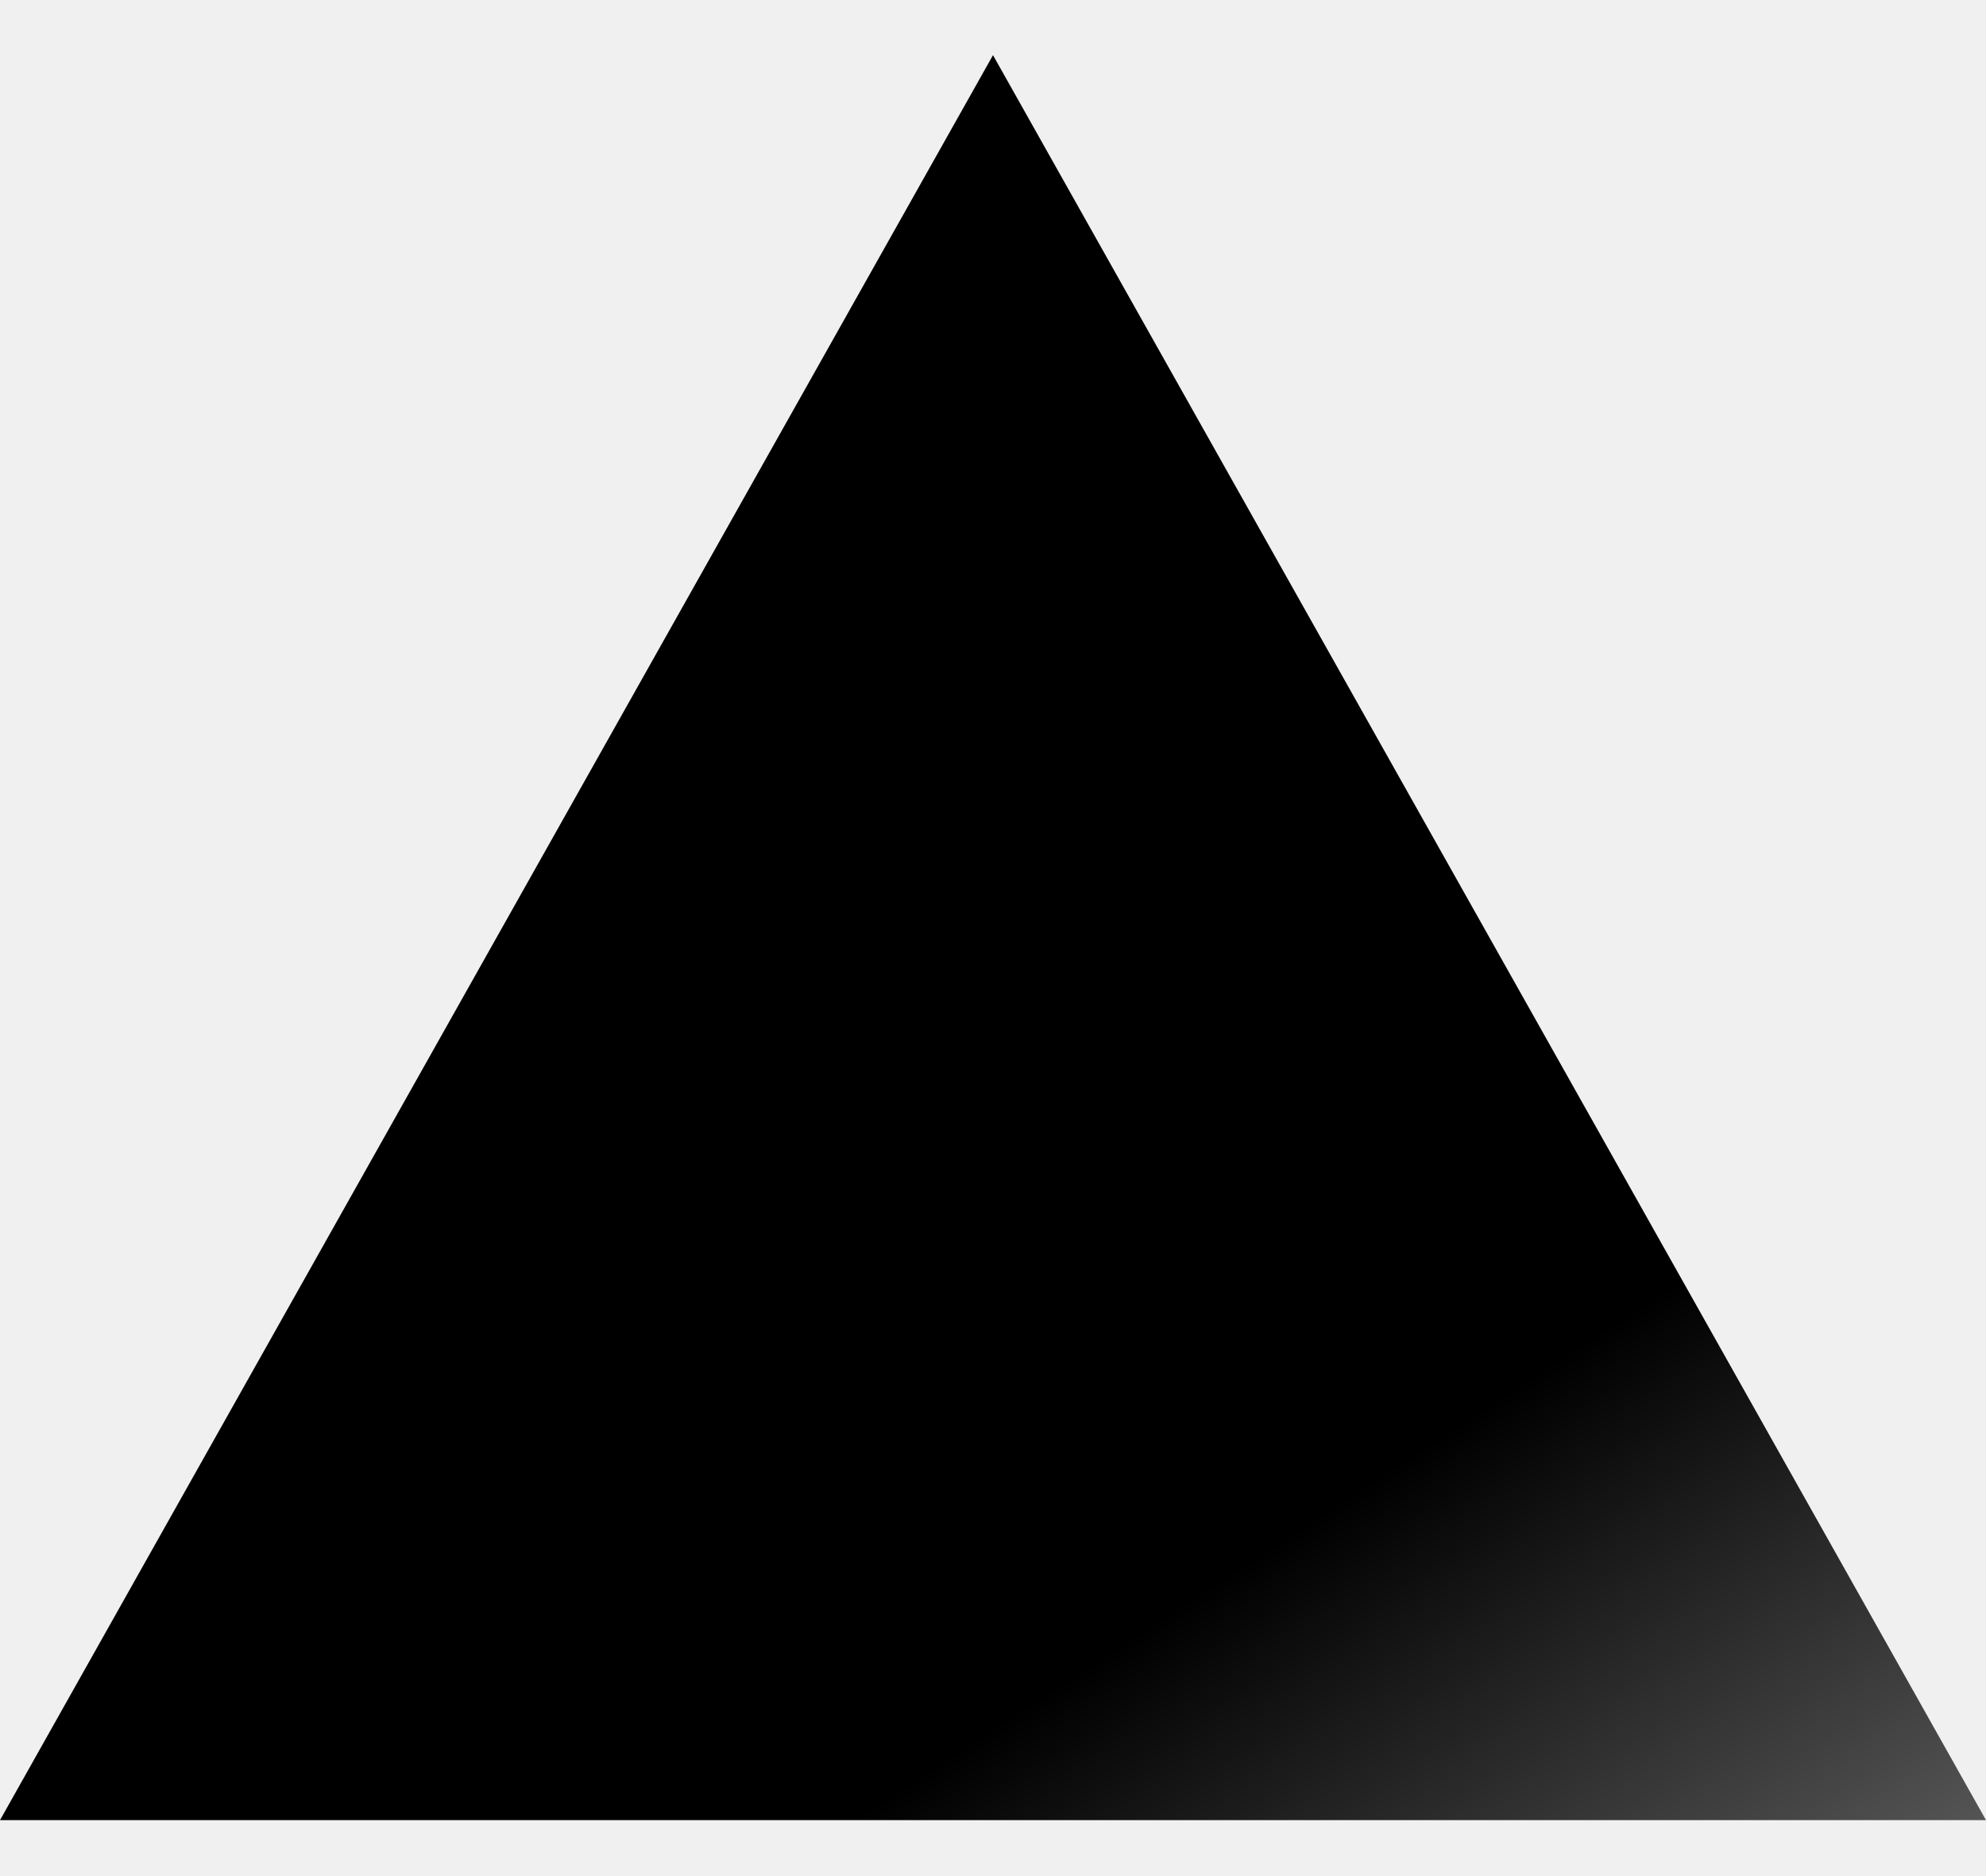
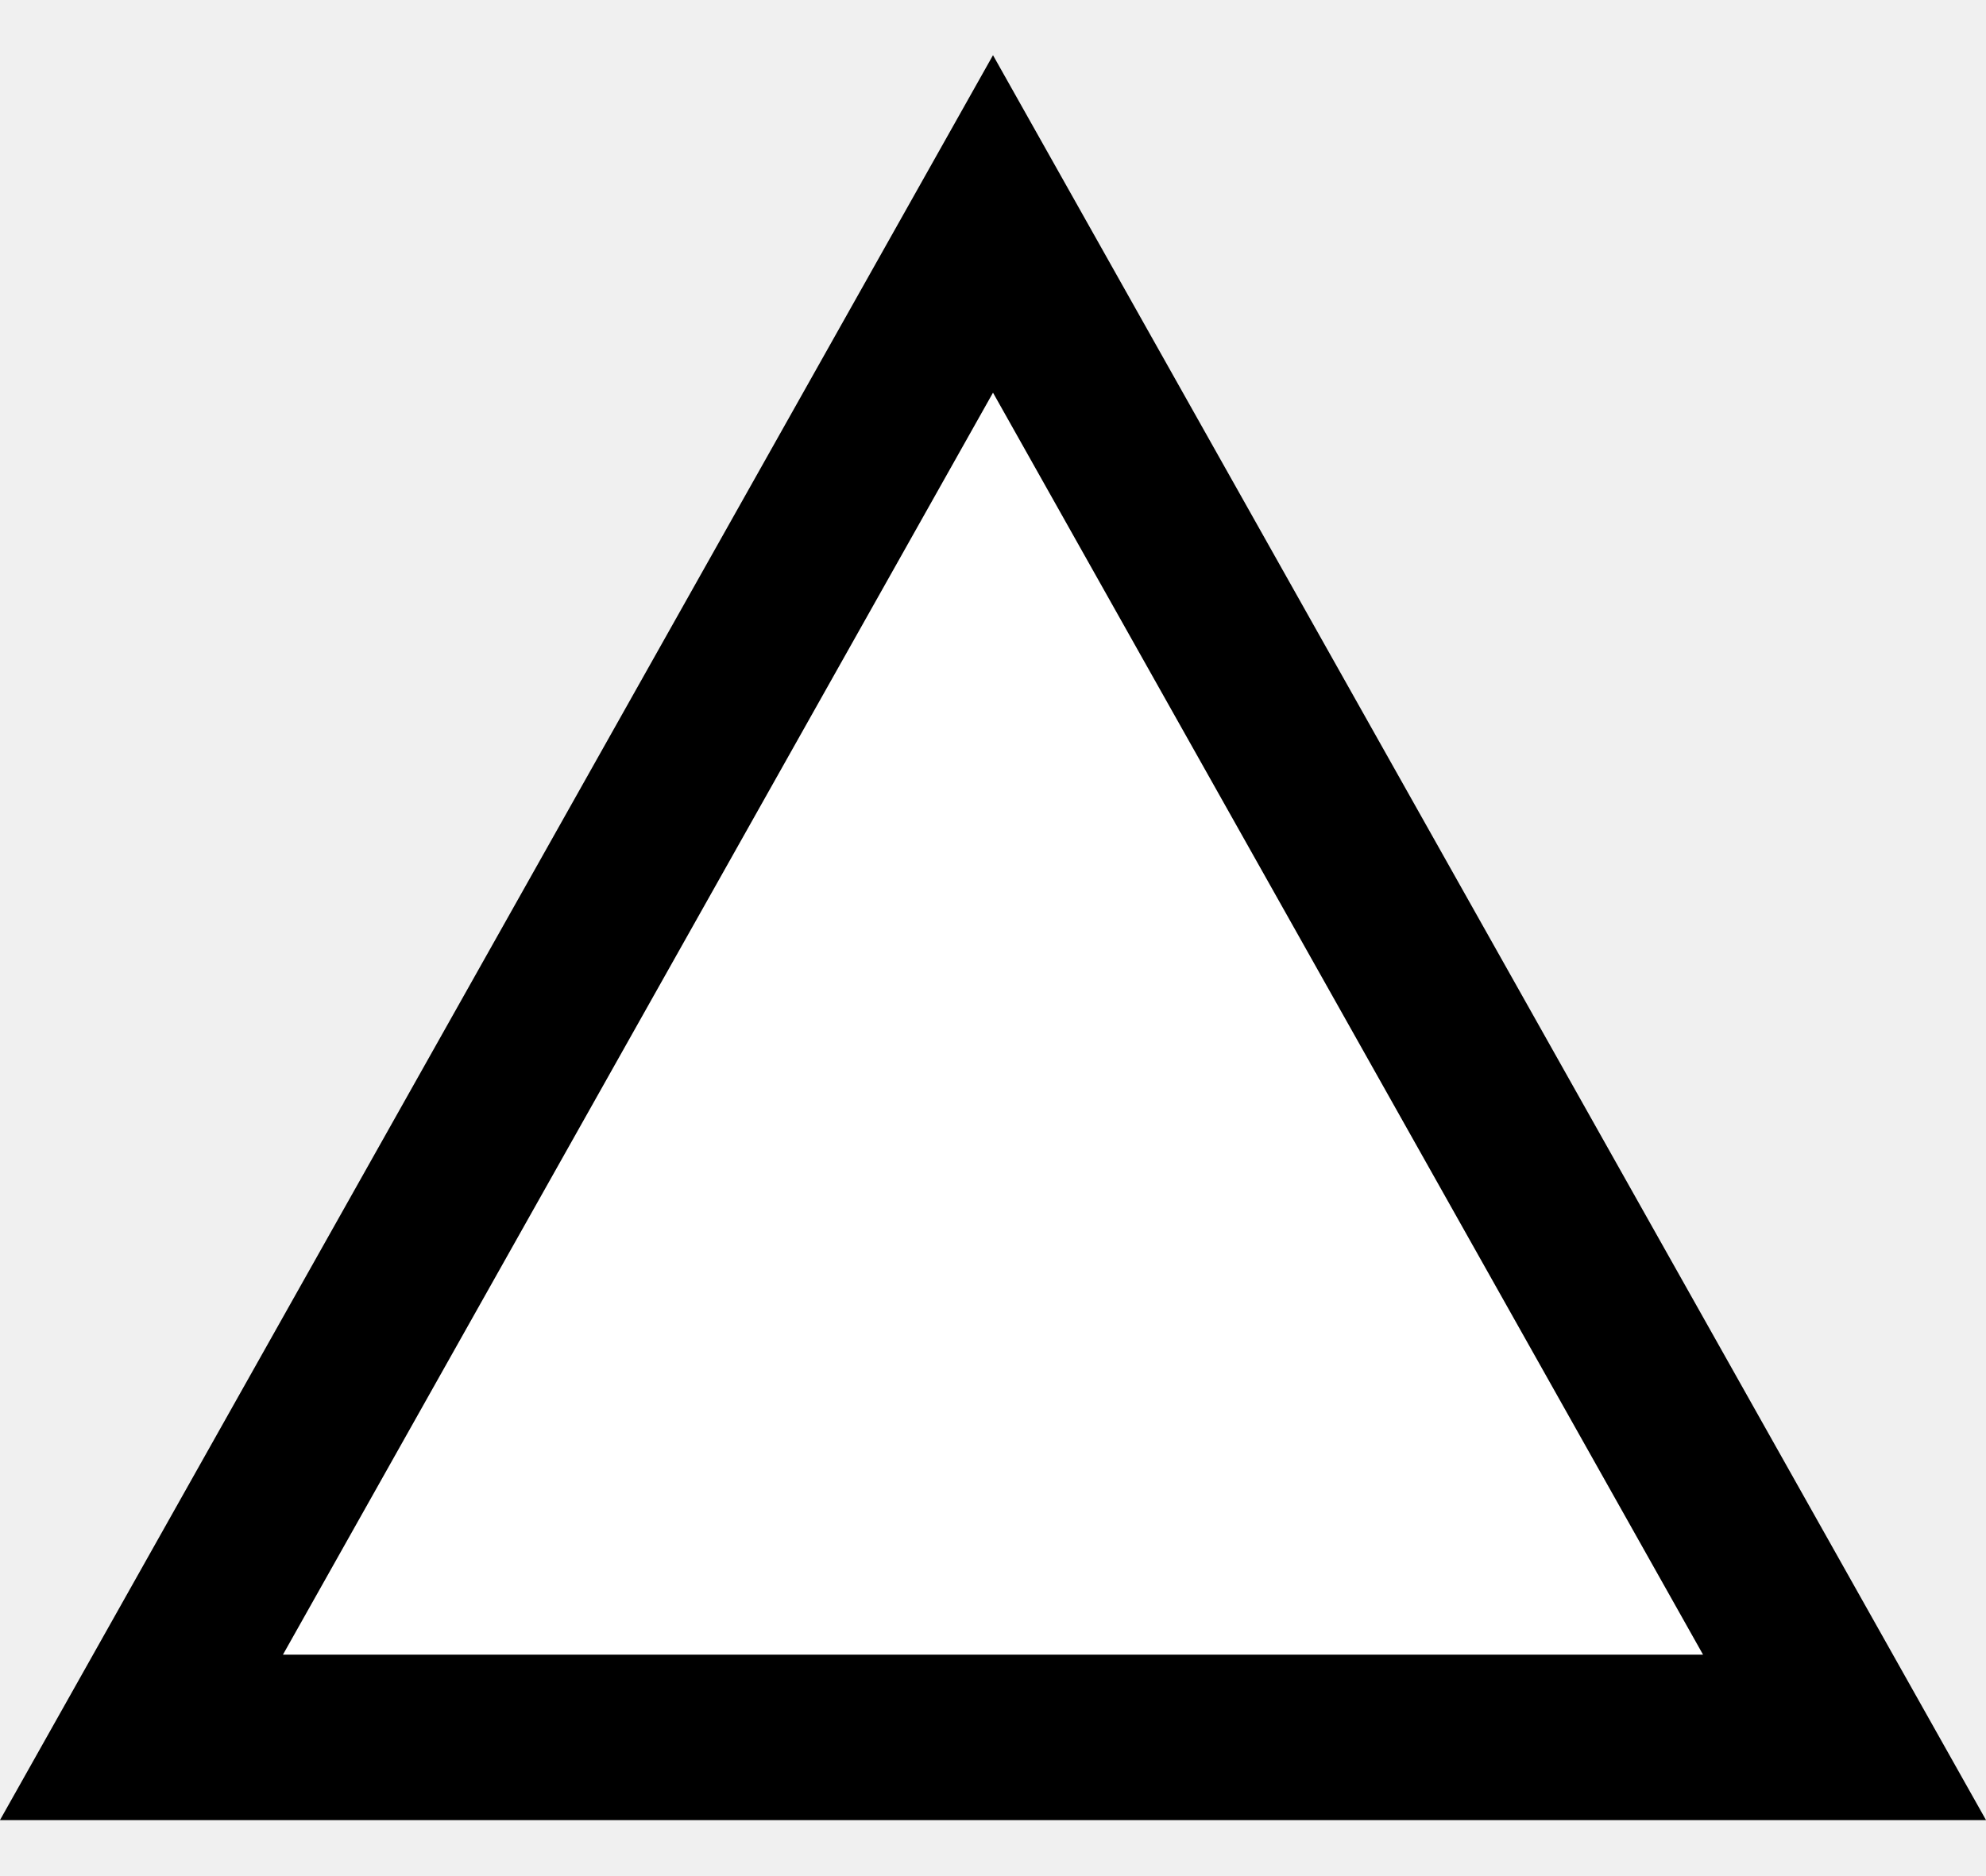
- <svg xmlns="http://www.w3.org/2000/svg" viewBox="0 0 18 17" version="1.1">
-   <defs>
-     <linearGradient x1="100.93%" y1="181.283%" x2="41.769%" y2="100%" id="linearGradient-1">
-       <stop stop-color="#FFFFFF" offset="0%" />
-       <stop stop-color="#000000" offset="100%" />
-     </linearGradient>
-   </defs>
-   <g id="Website" stroke="none" stroke-width="1" fill="none" fill-rule="evenodd">
-     <g id="Hover-/-Active" transform="translate(-1442, -25)" fill="url(#linearGradient-1)">
-       <g id="NavigationBar" transform="translate(460, 9)">
-         <polygon id="Logotype---Black" points="991 16.5 1000 32.5 982 32.5" />
-       </g>
-     </g>
-   </g>
+ <svg xmlns="http://www.w3.org/2000/svg" width="18" height="17" viewBox="0 0 18 17" fill="#FFFFFF" stroke="#000" stroke-width="1.5">
+   <path d="M1451,67.03 L1443.282,80.75 L1458.718,80.75 L1451,67.03 Z" transform="translate(-1442 -65)" />
</svg>
